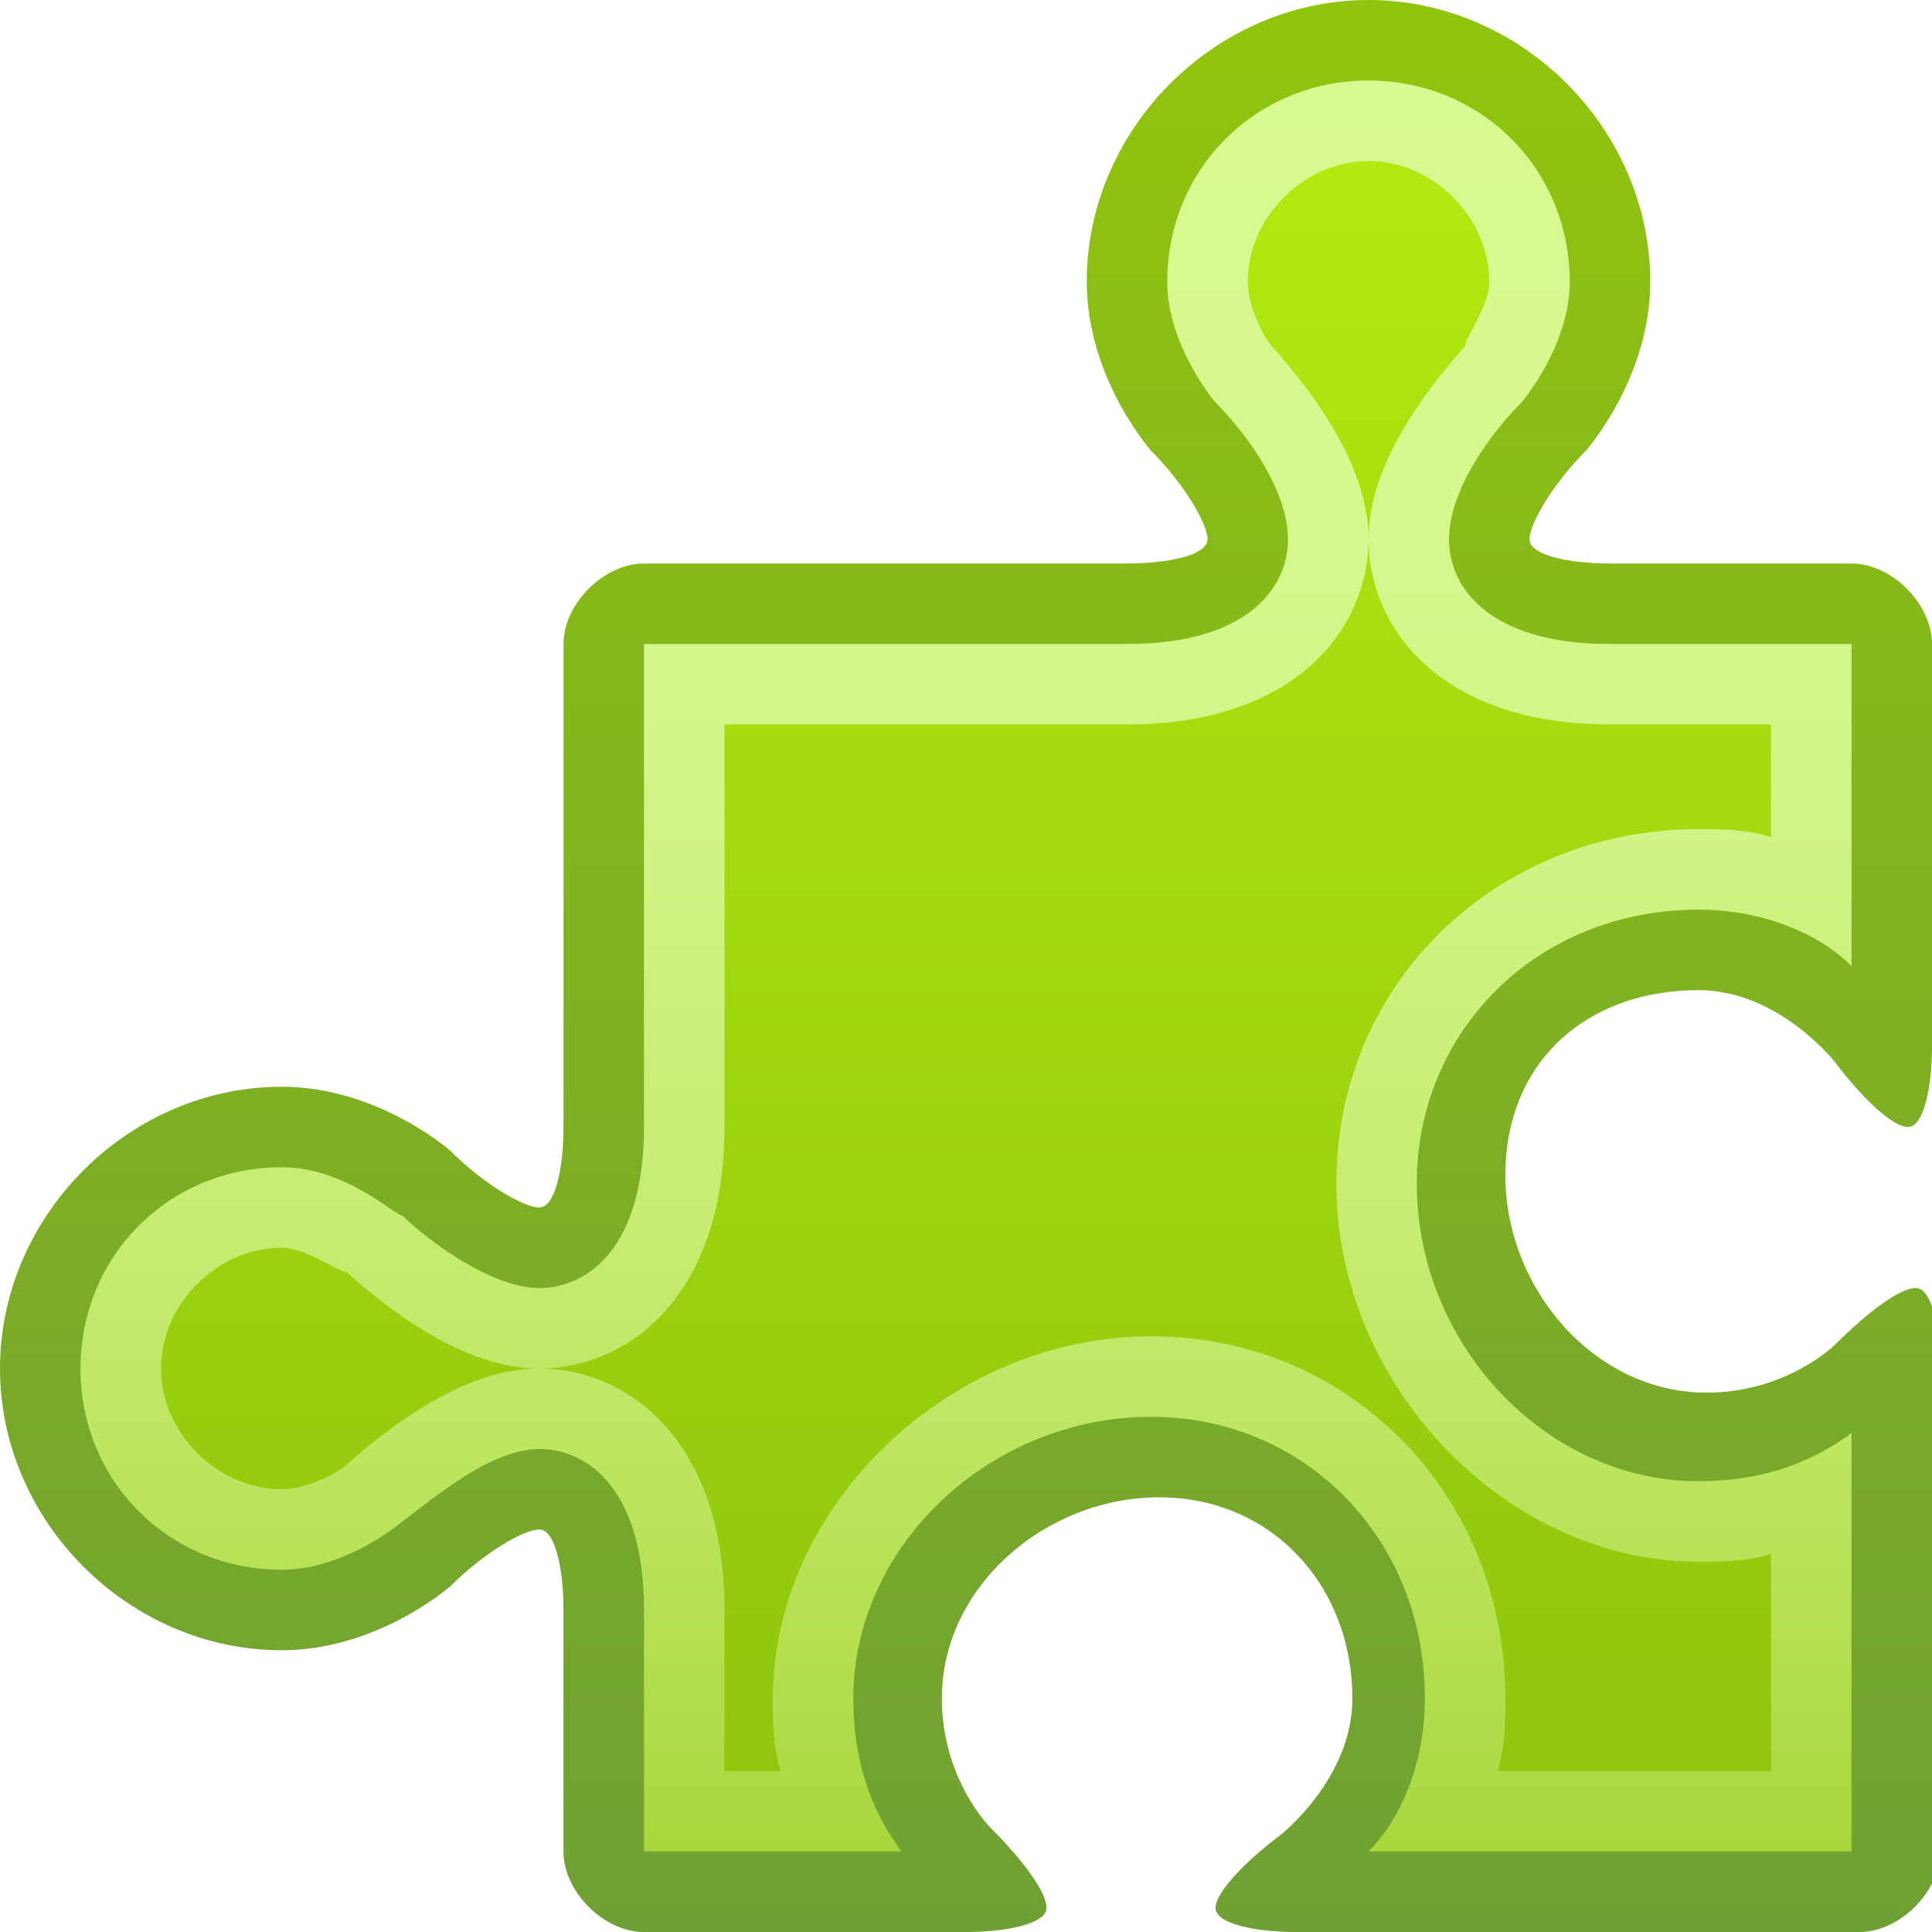
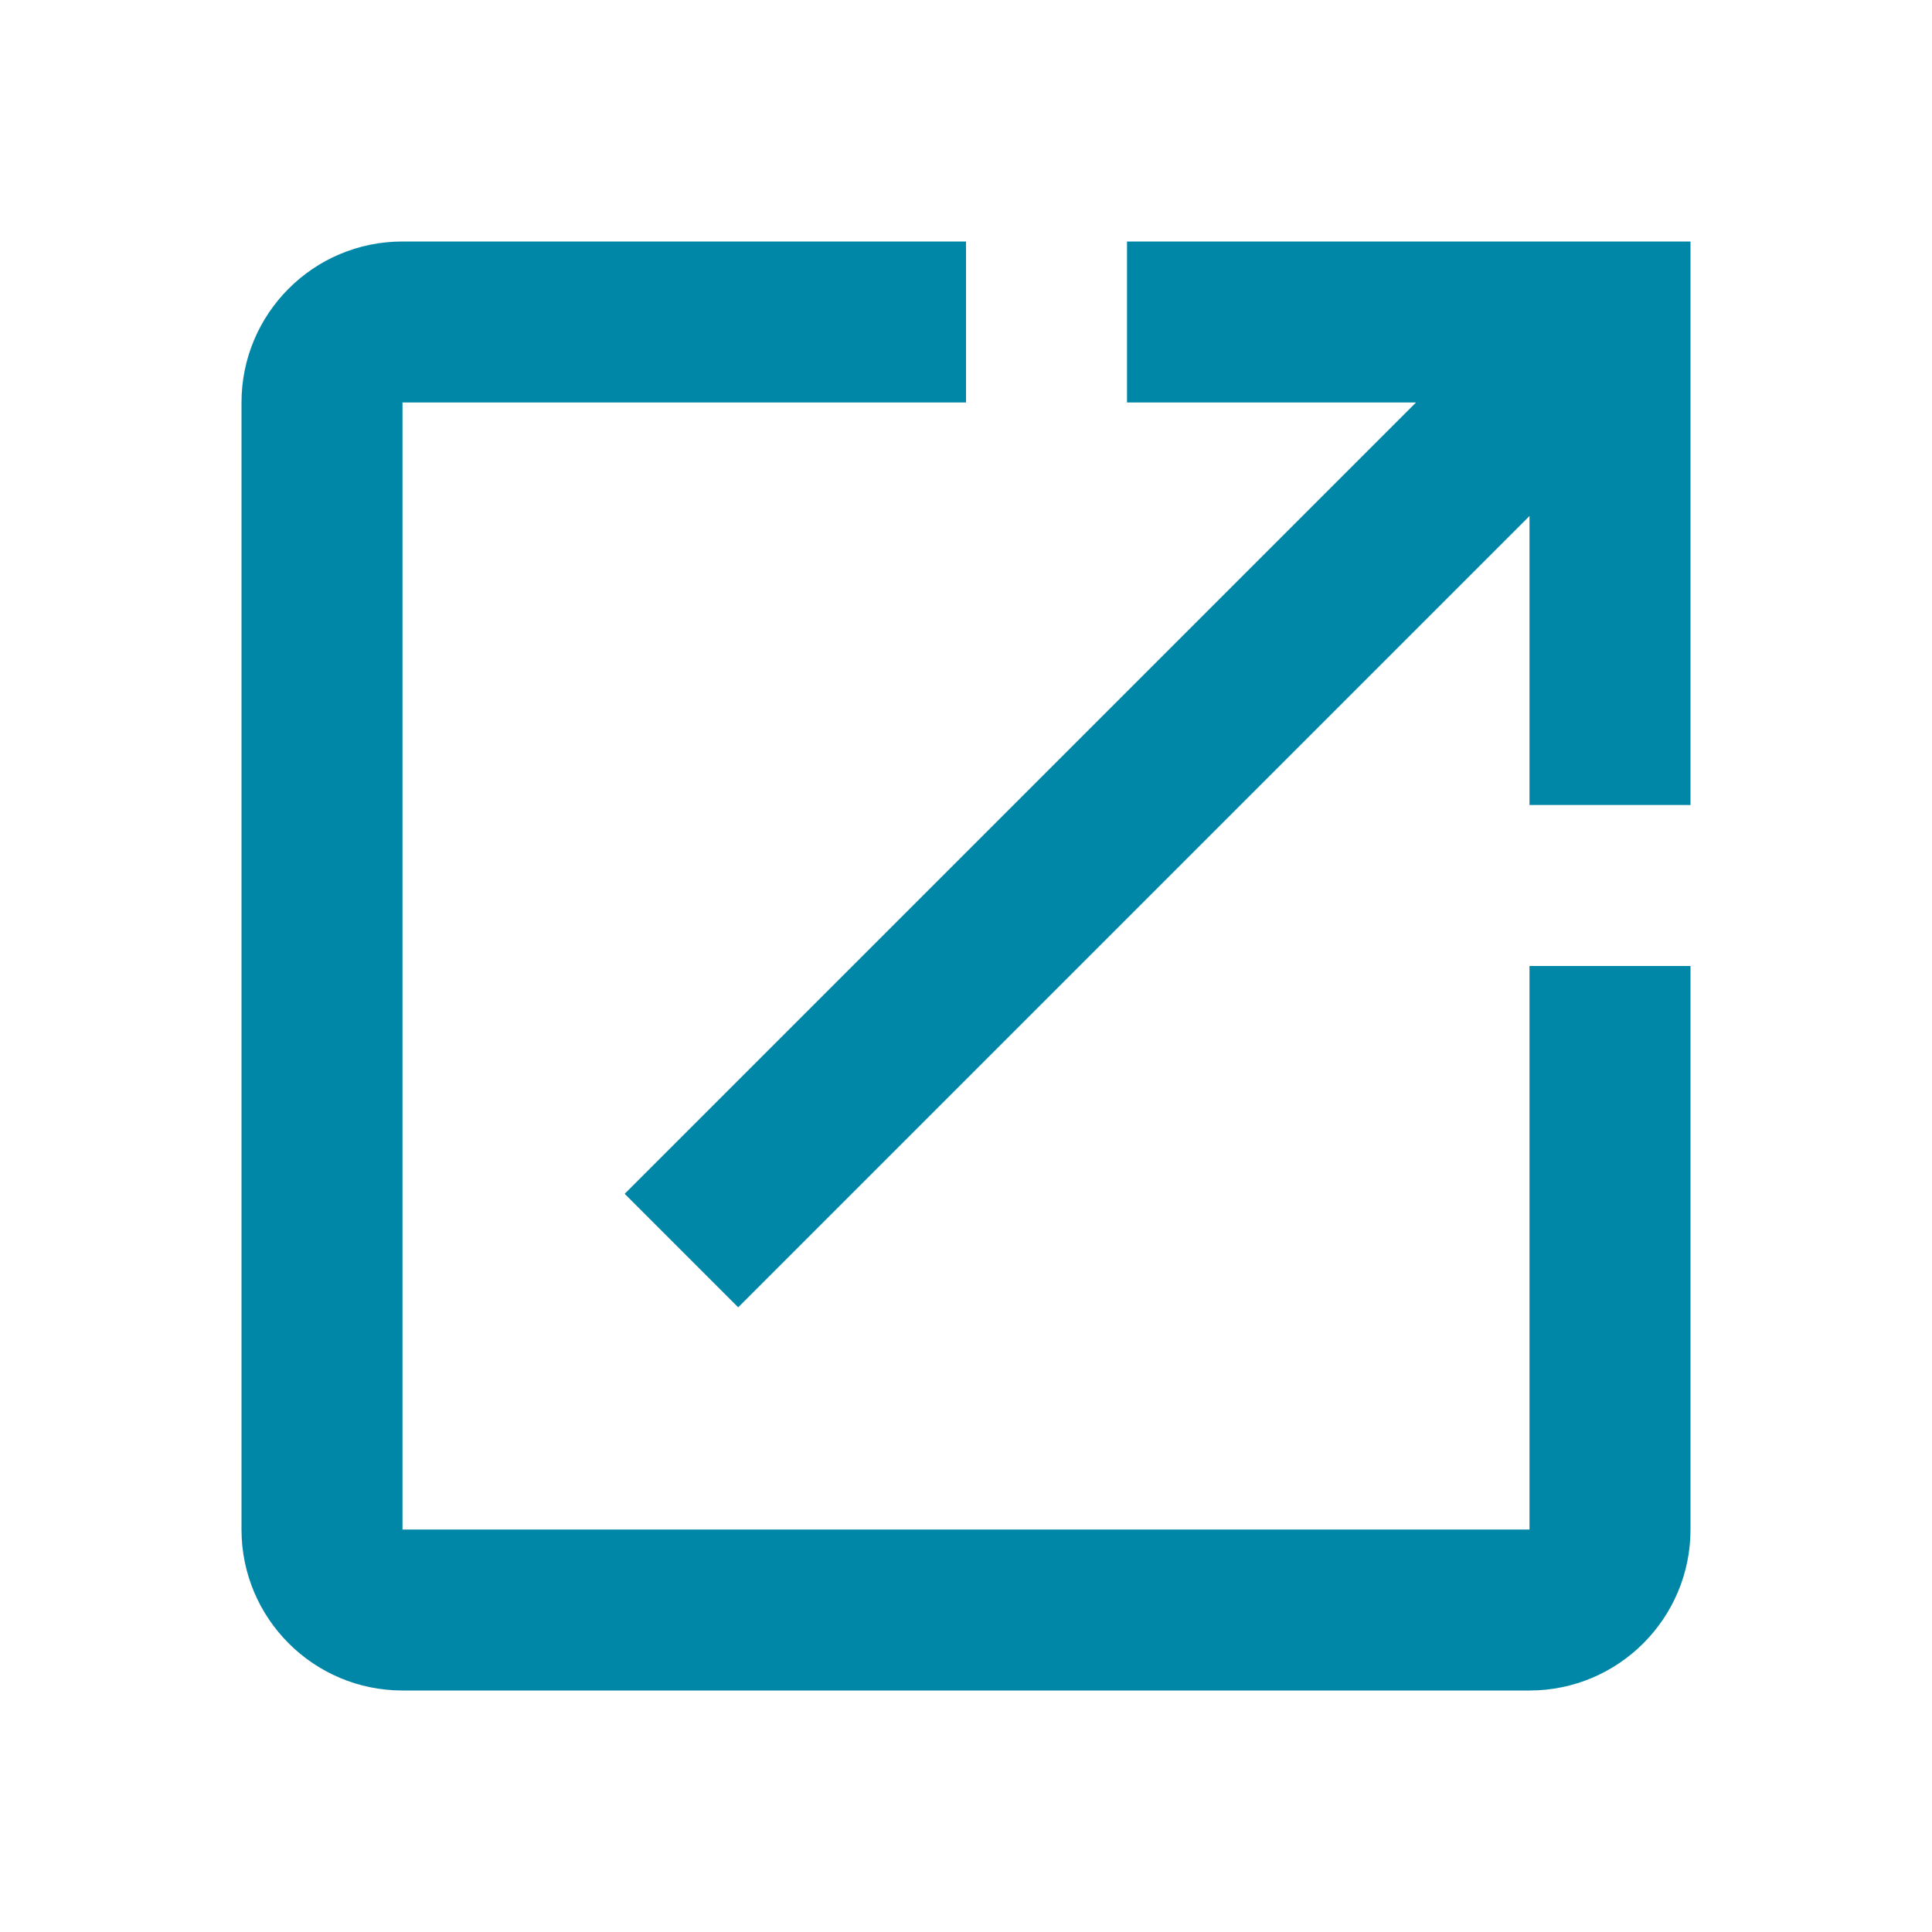
- <svg xmlns="http://www.w3.org/2000/svg" version="1.1" x="0px" y="0px" width="24px" height="24px" viewBox="0 0 24 24" style="overflow:visible;enable-background:new 0 0 24 24;" xml:space="preserve" preserveAspectRatio="xMinYMid meet">
-   <defs>
- </defs>
-   <linearGradient id="SVGID_1_" gradientUnits="userSpaceOnUse" x1="11.999" y1="0" x2="11.999" y2="24.001">
-     <stop offset="0" style="stop-color:#90C50E" />
-     <stop offset="1" style="stop-color:#70A034" />
-   </linearGradient>
-   <path style="fill:url(#SVGID_1_);" d="M21.1,12.3c1,0,1.7,0.9,1.7,0.9c0.3,0.4,0.7,0.8,0.9,0.8s0.3-0.5,0.3-1V8c0-0.5-0.5-1-1-1h-3  c-0.5,0-1-0.1-1-0.3c0-0.2,0.3-0.7,0.7-1.1c0,0,0.8-0.9,0.8-2.1C20.5,1.6,18.9,0,17,0s-3.5,1.6-3.5,3.5c0,1.2,0.8,2.1,0.8,2.1  C14.7,6,15,6.5,15,6.7C15,6.9,14.5,7,14,7H8C7.5,7,7,7.5,7,8v6c0,0.5-0.1,1-0.3,1S6,14.7,5.6,14.3c0,0-0.9-0.8-2.1-0.8  C1.6,13.5,0,15.1,0,17s1.6,3.5,3.5,3.5c1.2,0,2.1-0.8,2.1-0.8C6,19.3,6.5,19,6.7,19S7,19.5,7,20v3c0,0.5,0.5,1,1,1h4  c0.5,0,1-0.1,1-0.3s-0.3-0.6-0.7-1c0,0-0.6-0.6-0.6-1.6c0-1.4,1.3-2.5,2.7-2.5c1.4,0,2.4,1.1,2.4,2.5c0,1-0.9,1.7-0.9,1.7  c-0.4,0.3-0.8,0.7-0.8,0.9s0.5,0.3,1,0.3h7c0.5,0,1-0.5,1-1v-6c0-0.5-0.1-1-0.3-1s-0.6,0.3-1,0.7c0,0-0.6,0.6-1.6,0.6  c-1.4,0-2.5-1.3-2.5-2.7S19.7,12.3,21.1,12.3z" />
-   <linearGradient id="SVGID_2_" gradientUnits="userSpaceOnUse" x1="11.999" y1="1" x2="11.999" y2="23.001">
-     <stop offset="0" style="stop-color:#D9F991" />
-     <stop offset="0.239" style="stop-color:#D7F88D" />
-     <stop offset="0.45" style="stop-color:#D1F383" />
-     <stop offset="0.651" style="stop-color:#C6EC71" />
-     <stop offset="0.844" style="stop-color:#B7E257" />
-     <stop offset="1" style="stop-color:#A8D73D" />
-   </linearGradient>
-   <path style="fill:url(#SVGID_2_);" d="M17,23c0.4-0.4,0.7-1.1,0.7-1.9c0-2-1.5-3.5-3.4-3.5c-2,0-3.7,1.6-3.7,3.5  c0,0.9,0.3,1.5,0.6,1.9H8v-3c0-1.5-0.7-2-1.3-2c-0.6,0-1.3,0.6-1.7,0.9c0,0-0.7,0.6-1.5,0.6C2.1,19.5,1,18.4,1,17s1.1-2.5,2.5-2.5  c0.8,0,1.4,0.6,1.5,0.6C5.3,15.4,6.1,16,6.7,16C7.3,16,8,15.5,8,14V8h6c1.5,0,2-0.7,2-1.3c0-0.6-0.5-1.3-0.9-1.7  c0,0-0.6-0.7-0.6-1.5C14.5,2.1,15.6,1,17,1s2.5,1.1,2.5,2.5c0,0.8-0.6,1.5-0.6,1.5C18.5,5.4,18,6.1,18,6.7C18,7.3,18.5,8,20,8h3v4  c-0.4-0.4-1.1-0.7-1.9-0.7c-2,0-3.5,1.5-3.5,3.4c0,2,1.6,3.7,3.5,3.7c0.9,0,1.5-0.3,1.9-0.6V23H17z" />
-   <linearGradient id="SVGID_3_" gradientUnits="userSpaceOnUse" x1="11.999" y1="2" x2="11.999" y2="22.001">
-     <stop offset="0" style="stop-color:#B3E810" />
-     <stop offset="1" style="stop-color:#90C60D" />
-   </linearGradient>
-   <path style="fill:url(#SVGID_3_);" d="M18.6,22c0.1-0.3,0.1-0.6,0.1-0.9c0-2.5-1.9-4.5-4.4-4.5c-2.5,0-4.7,2.1-4.7,4.5  c0,0.3,0,0.6,0.1,0.9H9v-2c0-2.1-1.2-3-2.3-3C7.8,17,9,16.1,9,14V9h5c2.1,0,3-1.2,3-2.3c0-0.7-0.4-1.5-1.2-2.4  c-0.1-0.1-0.3-0.5-0.3-0.8C15.5,2.7,16.2,2,17,2s1.5,0.7,1.5,1.5c0,0.3-0.3,0.7-0.3,0.8C17.4,5.2,17,6,17,6.7C17,7.8,17.9,9,20,9h2  v1.4c-0.3-0.1-0.6-0.1-0.9-0.1c-2.5,0-4.5,1.9-4.5,4.4c0,2.5,2.1,4.7,4.5,4.7c0.3,0,0.6,0,0.9-0.1V22H18.6z M3.5,18.5  C2.7,18.5,2,17.8,2,17s0.7-1.5,1.5-1.5c0.3,0,0.7,0.3,0.8,0.3C5.2,16.6,6,17,6.7,17c-0.7,0-1.5,0.4-2.4,1.2  C4.2,18.3,3.8,18.5,3.5,18.5z" />
+ <svg xmlns="http://www.w3.org/2000/svg" width="24px" height="24px" viewBox="0 0 24 24" version="1.1">
+   <defs />
+   <g id="Symbols" stroke="none" stroke-width="1" fill="none" fill-rule="evenodd">
+     <g id="Moodle/mod/external-tool">
+       <g id="external-tool">
+         <rect id="Rectangle-2" x="0" y="0" width="24" height="24" />
+         <path d="M19,19 L5,19 L5,5 L12,5 L12,3 L5,3 C3.89,3 3,3.9 3,5 L3,19 C3,20.104 3.896,21 5,21 L19,21 C20.104,21 21,20.104 21,19 L21,12 L19,12 L19,19 Z M14,3 L14,5 L17.59,5 L7.76,14.83 L9.17,16.24 L19,6.41 L19,10 L21,10 L21,3 L14,3 Z" id="Page-1" fill="#0087A7" />
+       </g>
+     </g>
+   </g>
</svg>
